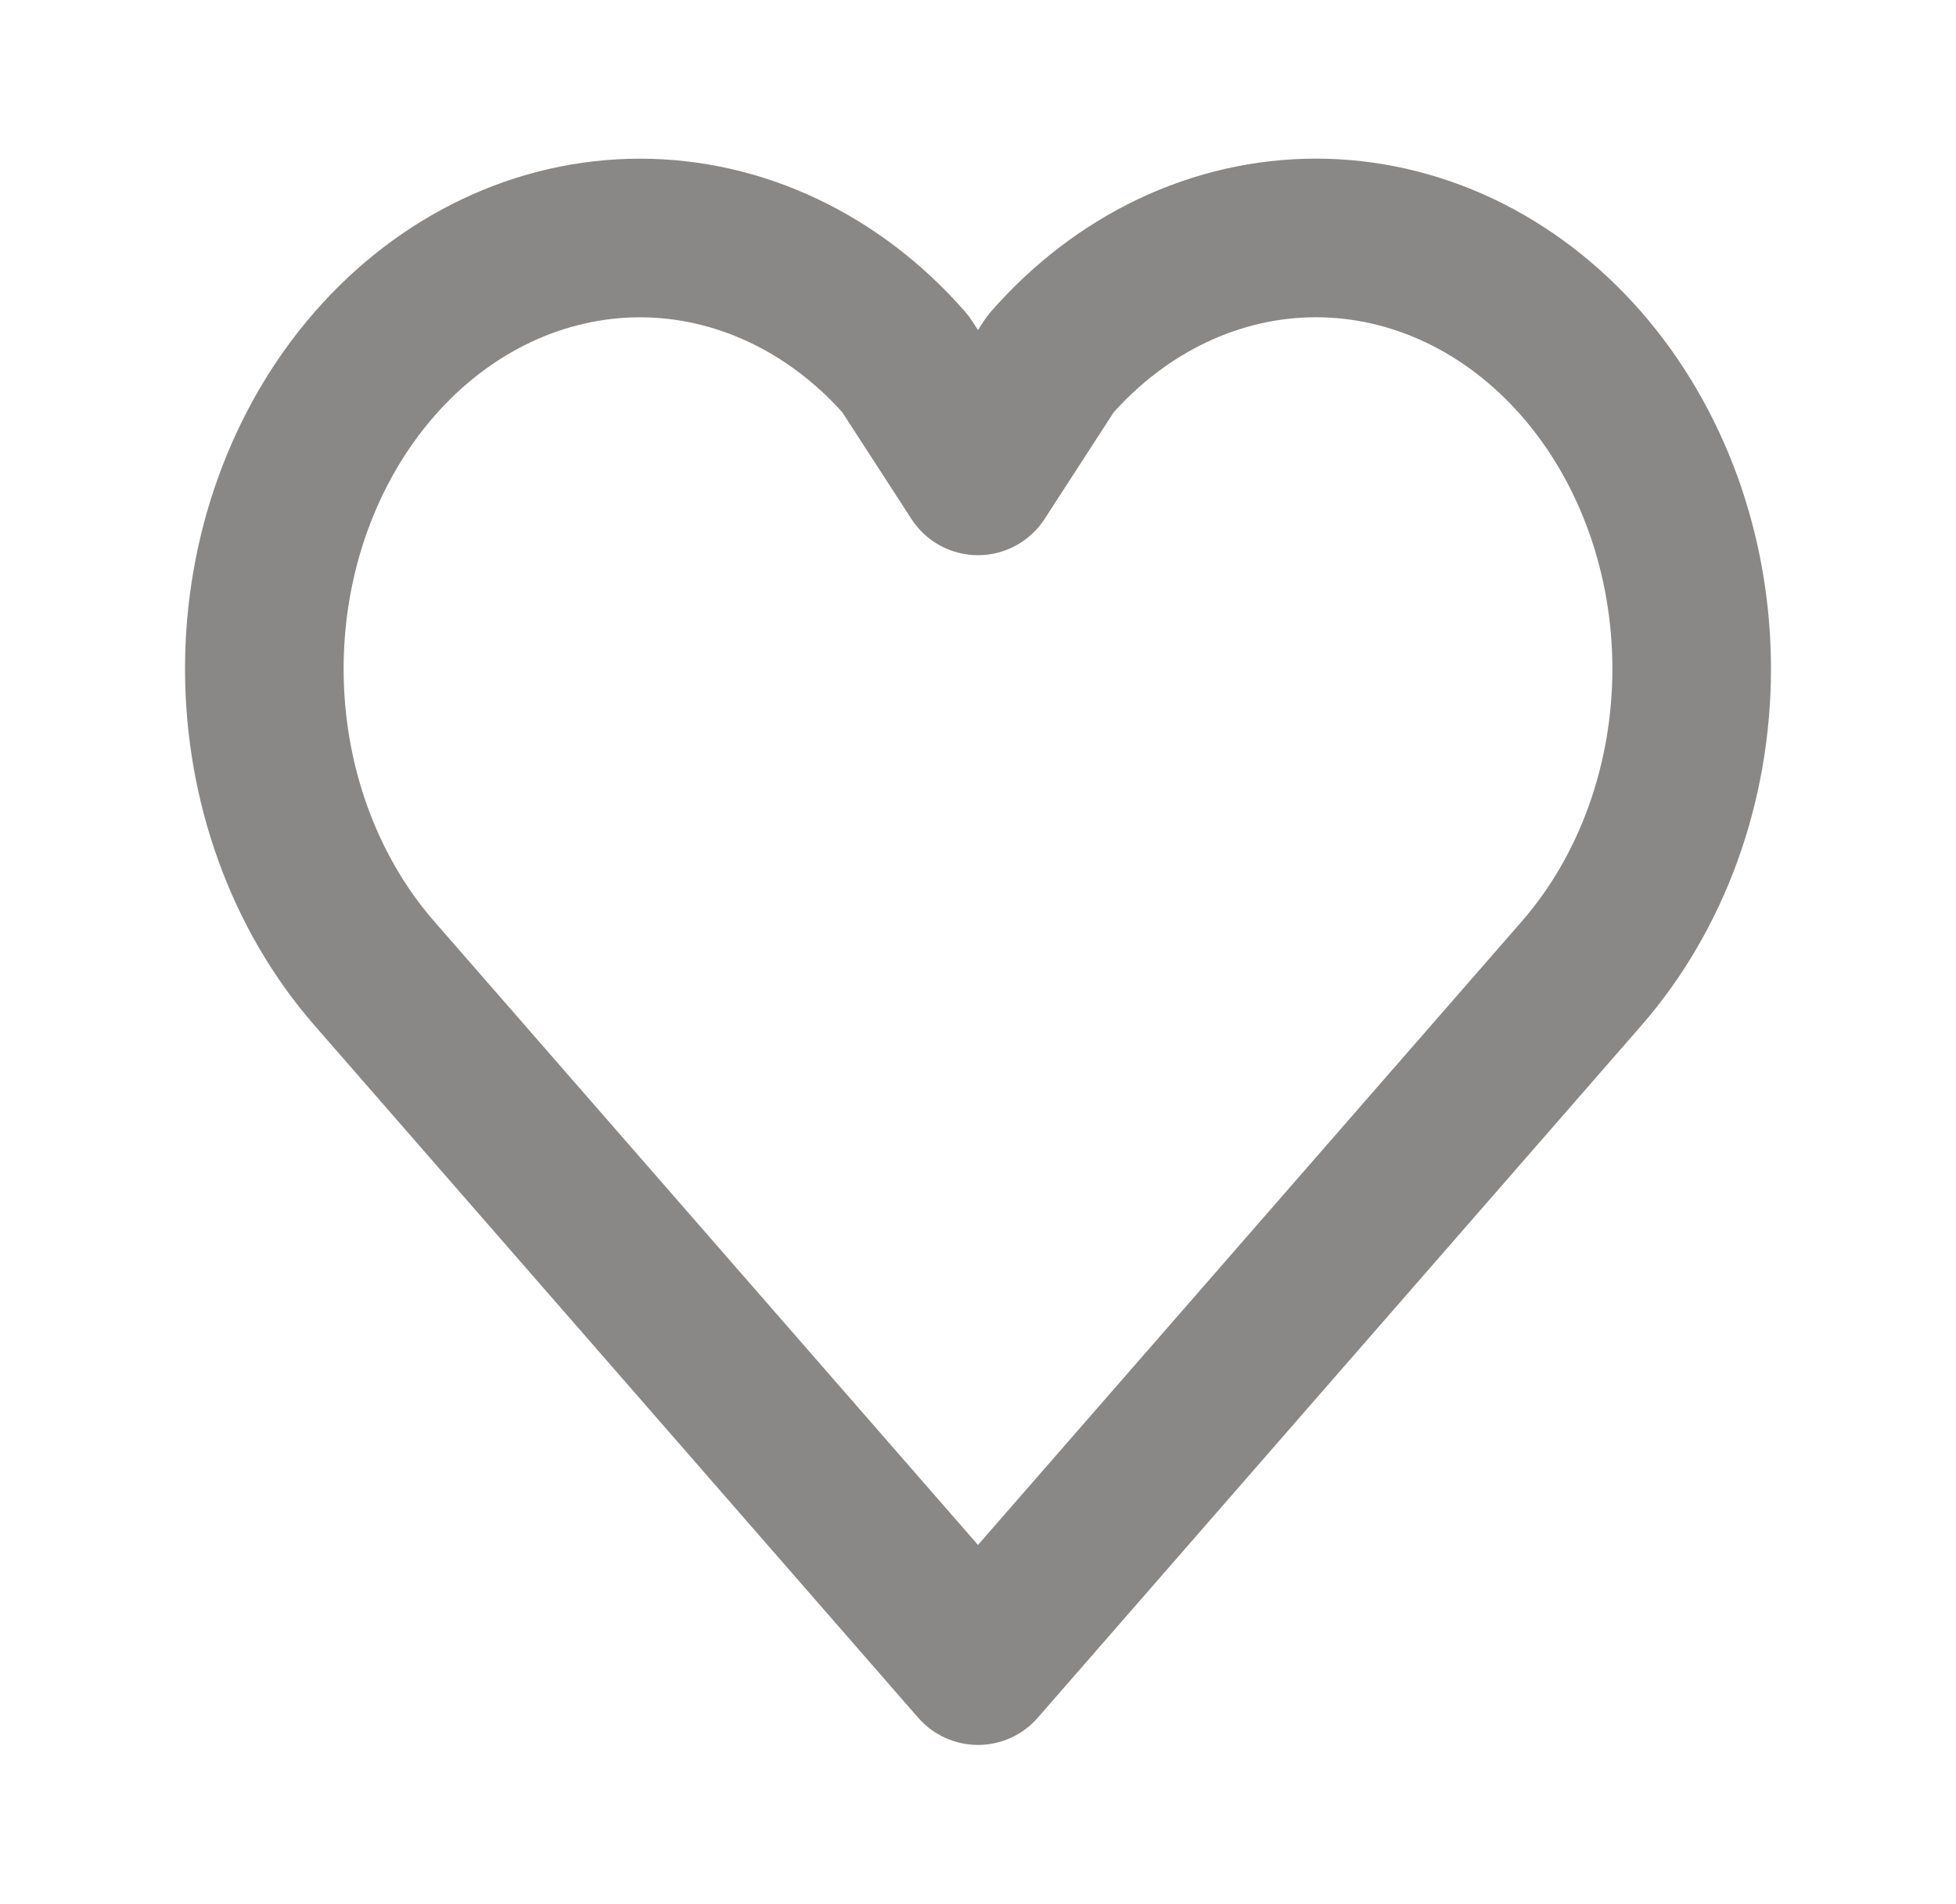
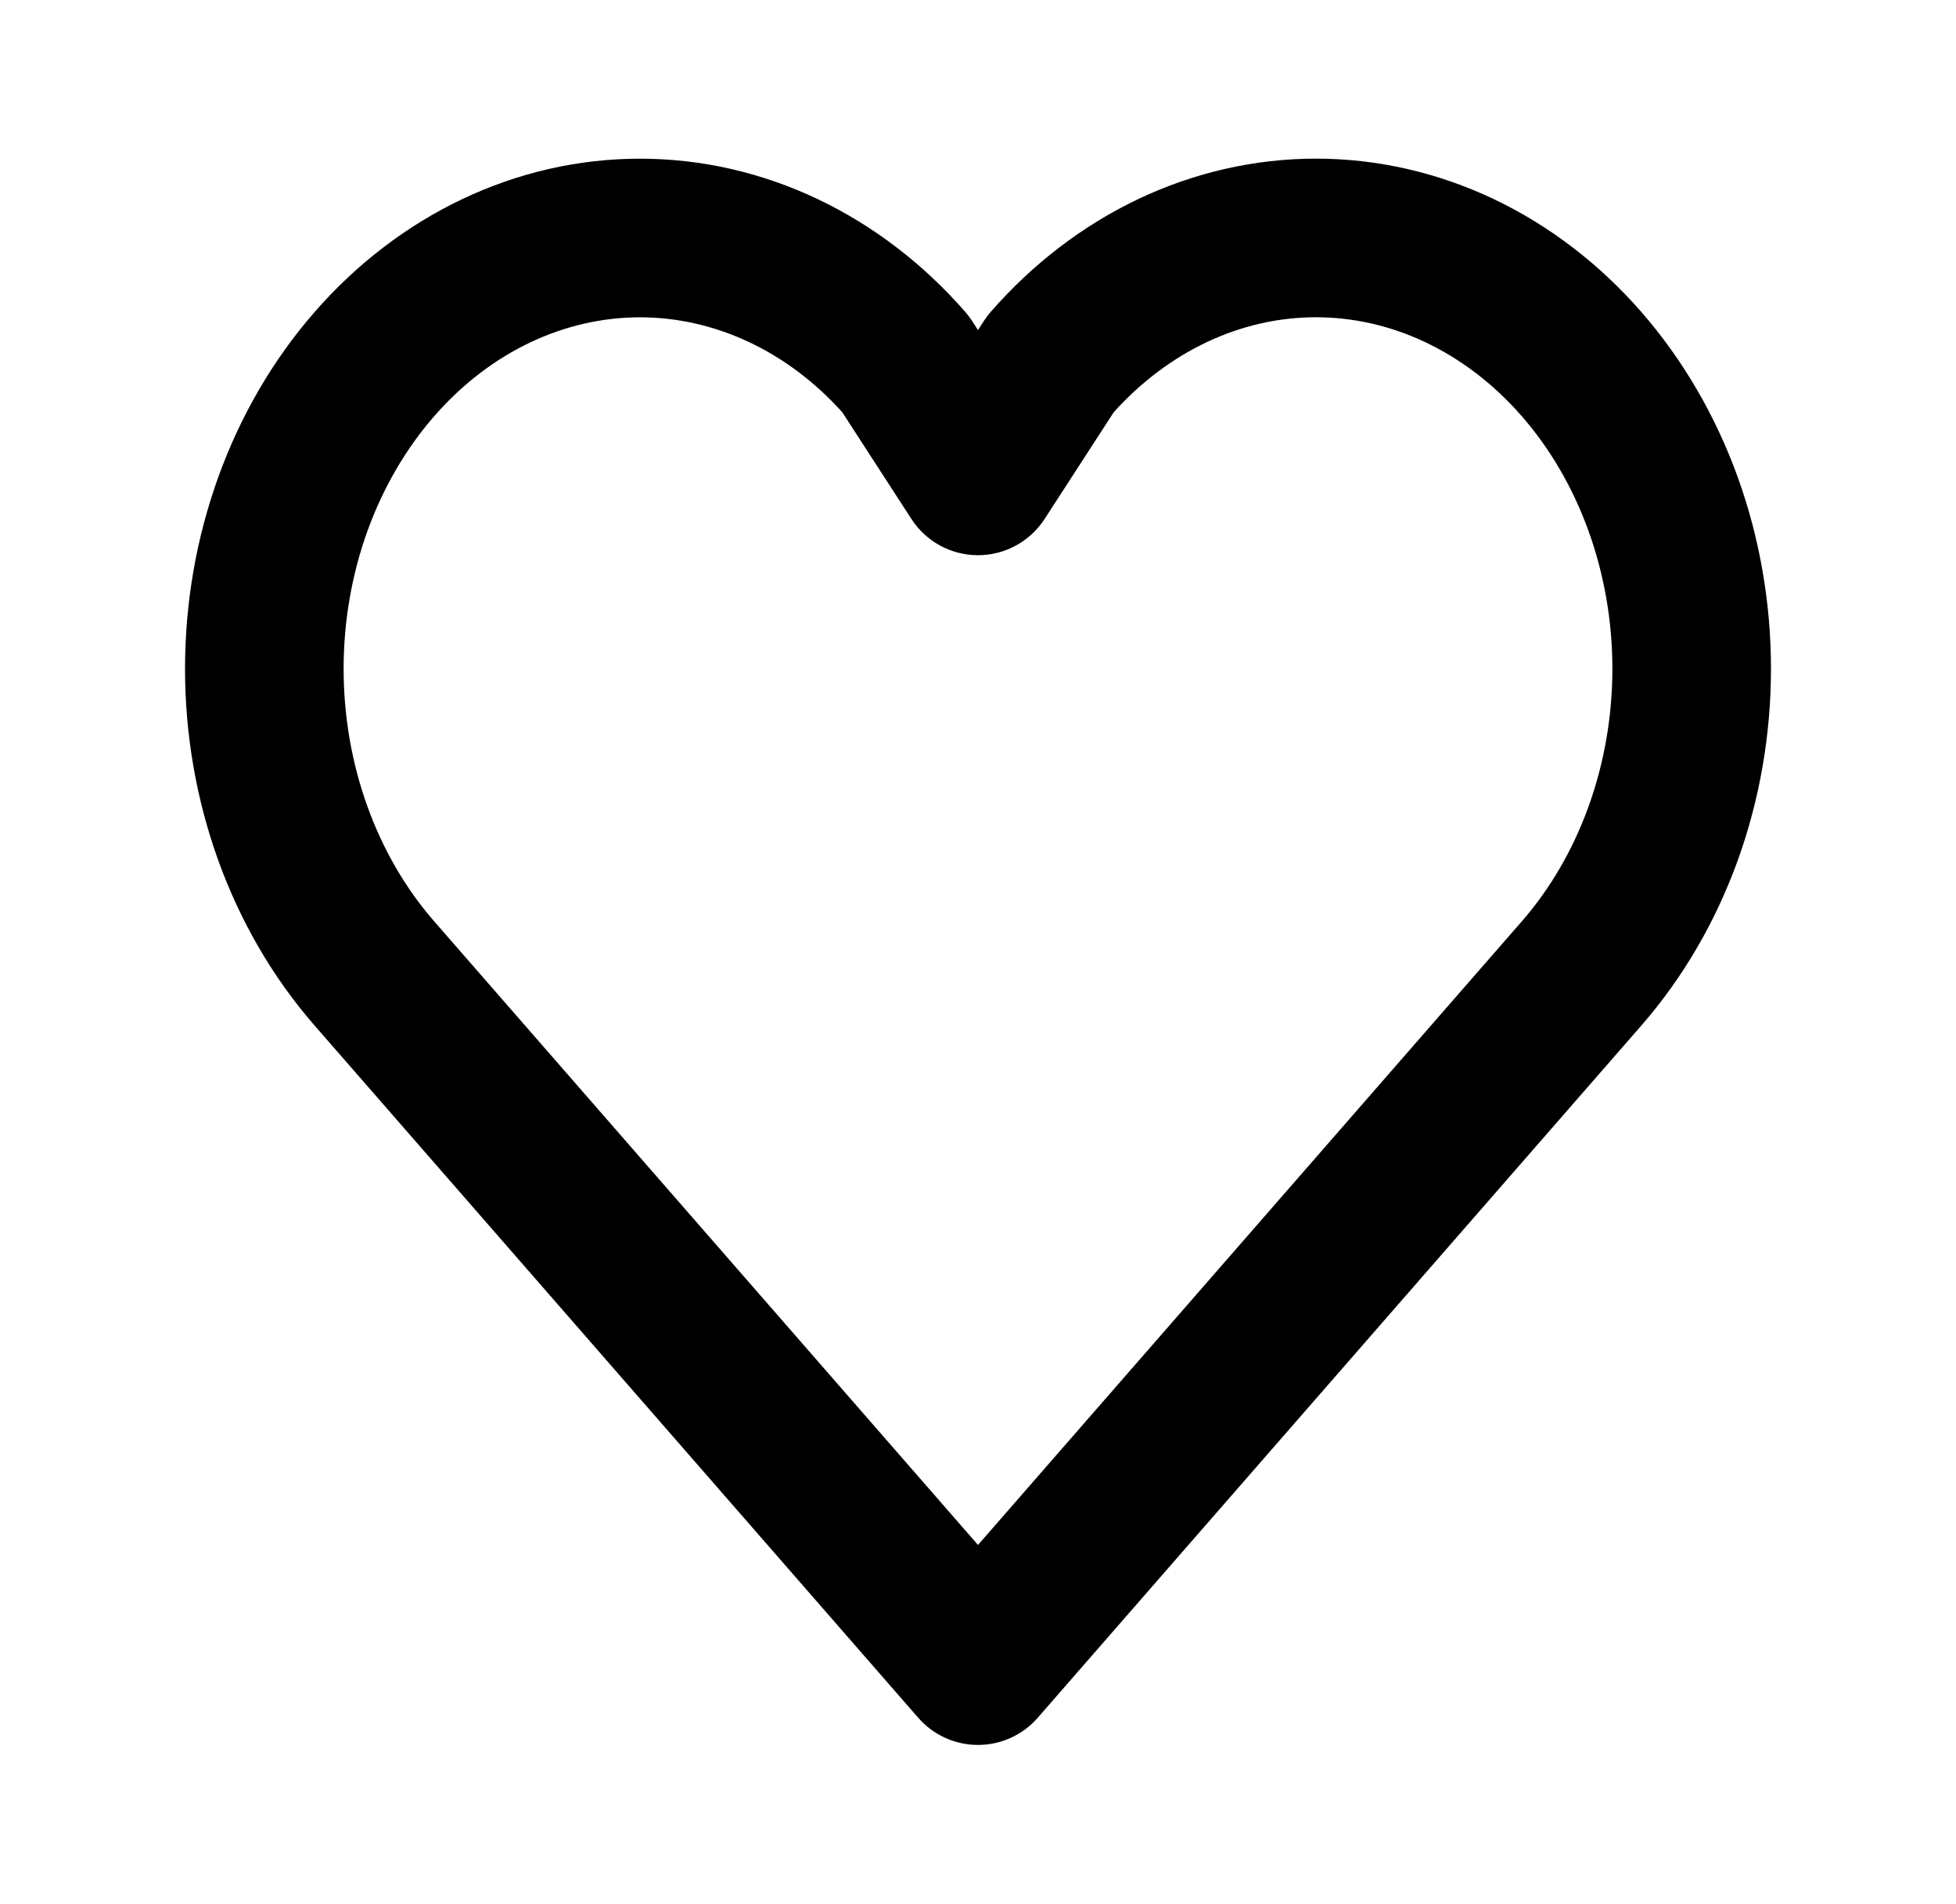
<svg xmlns="http://www.w3.org/2000/svg" width="37" height="36" viewBox="0 0 37 36" fill="none">
-   <g opacity="0.55">
-     <path fill-rule="evenodd" clip-rule="evenodd" d="M21.53 3.765C22.589 3.263 23.732 3 24.893 3C26.055 3 27.198 3.263 28.256 3.765C29.314 4.268 30.261 4.998 31.049 5.901C31.836 6.804 32.452 7.865 32.87 9.02C33.287 10.175 33.5 11.407 33.5 12.648C33.5 13.888 33.287 15.121 32.87 16.276C32.452 17.43 31.836 18.492 31.048 19.395L19.63 32.486C19.345 32.813 18.933 33 18.5 33C18.066 33 17.654 32.813 17.369 32.486L5.951 19.395C4.363 17.575 3.5 15.145 3.5 12.648C3.5 10.15 4.363 7.721 5.951 5.901C7.544 4.075 9.752 3.001 12.106 3.001C14.46 3.001 16.668 4.075 18.261 5.901C18.308 5.955 18.351 6.012 18.389 6.071L18.5 6.242L18.61 6.071C18.649 6.012 18.692 5.955 18.738 5.901C19.526 4.998 20.473 4.268 21.53 3.765ZM24.893 6C24.188 6 23.483 6.159 22.818 6.475C22.179 6.779 21.583 7.224 21.067 7.797L19.759 9.816C19.482 10.242 19.008 10.5 18.5 10.5C17.991 10.5 17.517 10.242 17.241 9.816L15.933 7.797C14.87 6.617 13.492 6.001 12.106 6.001C10.69 6.001 9.284 6.644 8.212 7.873C7.134 9.109 6.5 10.824 6.5 12.648C6.5 14.472 7.134 16.187 8.212 17.423L18.5 29.218L28.788 17.423C29.32 16.813 29.751 16.078 30.048 15.256C30.345 14.434 30.5 13.547 30.5 12.648C30.5 11.748 30.345 10.862 30.048 10.04C29.751 9.218 29.32 8.483 28.788 7.873C28.256 7.263 27.636 6.792 26.969 6.475C26.303 6.159 25.599 6 24.893 6Z" fill="#282725" />
-   </g>
+   <path fill-rule="evenodd" clip-rule="evenodd" d="M21.53 3.765C22.589 3.263 23.732 3 24.893 3C26.055 3 27.198 3.263 28.256 3.765C29.314 4.268 30.261 4.998 31.049 5.901C31.836 6.804 32.452 7.865 32.87 9.02C33.287 10.175 33.5 11.407 33.5 12.648C33.5 13.888 33.287 15.121 32.87 16.276C32.452 17.43 31.836 18.492 31.048 19.395L19.63 32.486C19.345 32.813 18.933 33 18.5 33C18.066 33 17.654 32.813 17.369 32.486L5.951 19.395C4.363 17.575 3.5 15.145 3.5 12.648C3.5 10.15 4.363 7.721 5.951 5.901C7.544 4.075 9.752 3.001 12.106 3.001C14.46 3.001 16.668 4.075 18.261 5.901C18.308 5.955 18.351 6.012 18.389 6.071L18.5 6.242L18.61 6.071C18.649 6.012 18.692 5.955 18.738 5.901C19.526 4.998 20.473 4.268 21.53 3.765ZM24.893 6C24.188 6 23.483 6.159 22.818 6.475C22.179 6.779 21.583 7.224 21.067 7.797L19.759 9.816C19.482 10.242 19.008 10.5 18.5 10.5C17.991 10.5 17.517 10.242 17.241 9.816L15.933 7.797C14.87 6.617 13.492 6.001 12.106 6.001C10.69 6.001 9.284 6.644 8.212 7.873C7.134 9.109 6.5 10.824 6.5 12.648C6.5 14.472 7.134 16.187 8.212 17.423L18.5 29.218L28.788 17.423C29.32 16.813 29.751 16.078 30.048 15.256C30.345 14.434 30.5 13.547 30.5 12.648C30.5 11.748 30.345 10.862 30.048 10.04C29.751 9.218 29.32 8.483 28.788 7.873C28.256 7.263 27.636 6.792 26.969 6.475C26.303 6.159 25.599 6 24.893 6Z" fill="currentColor" />
</svg>
